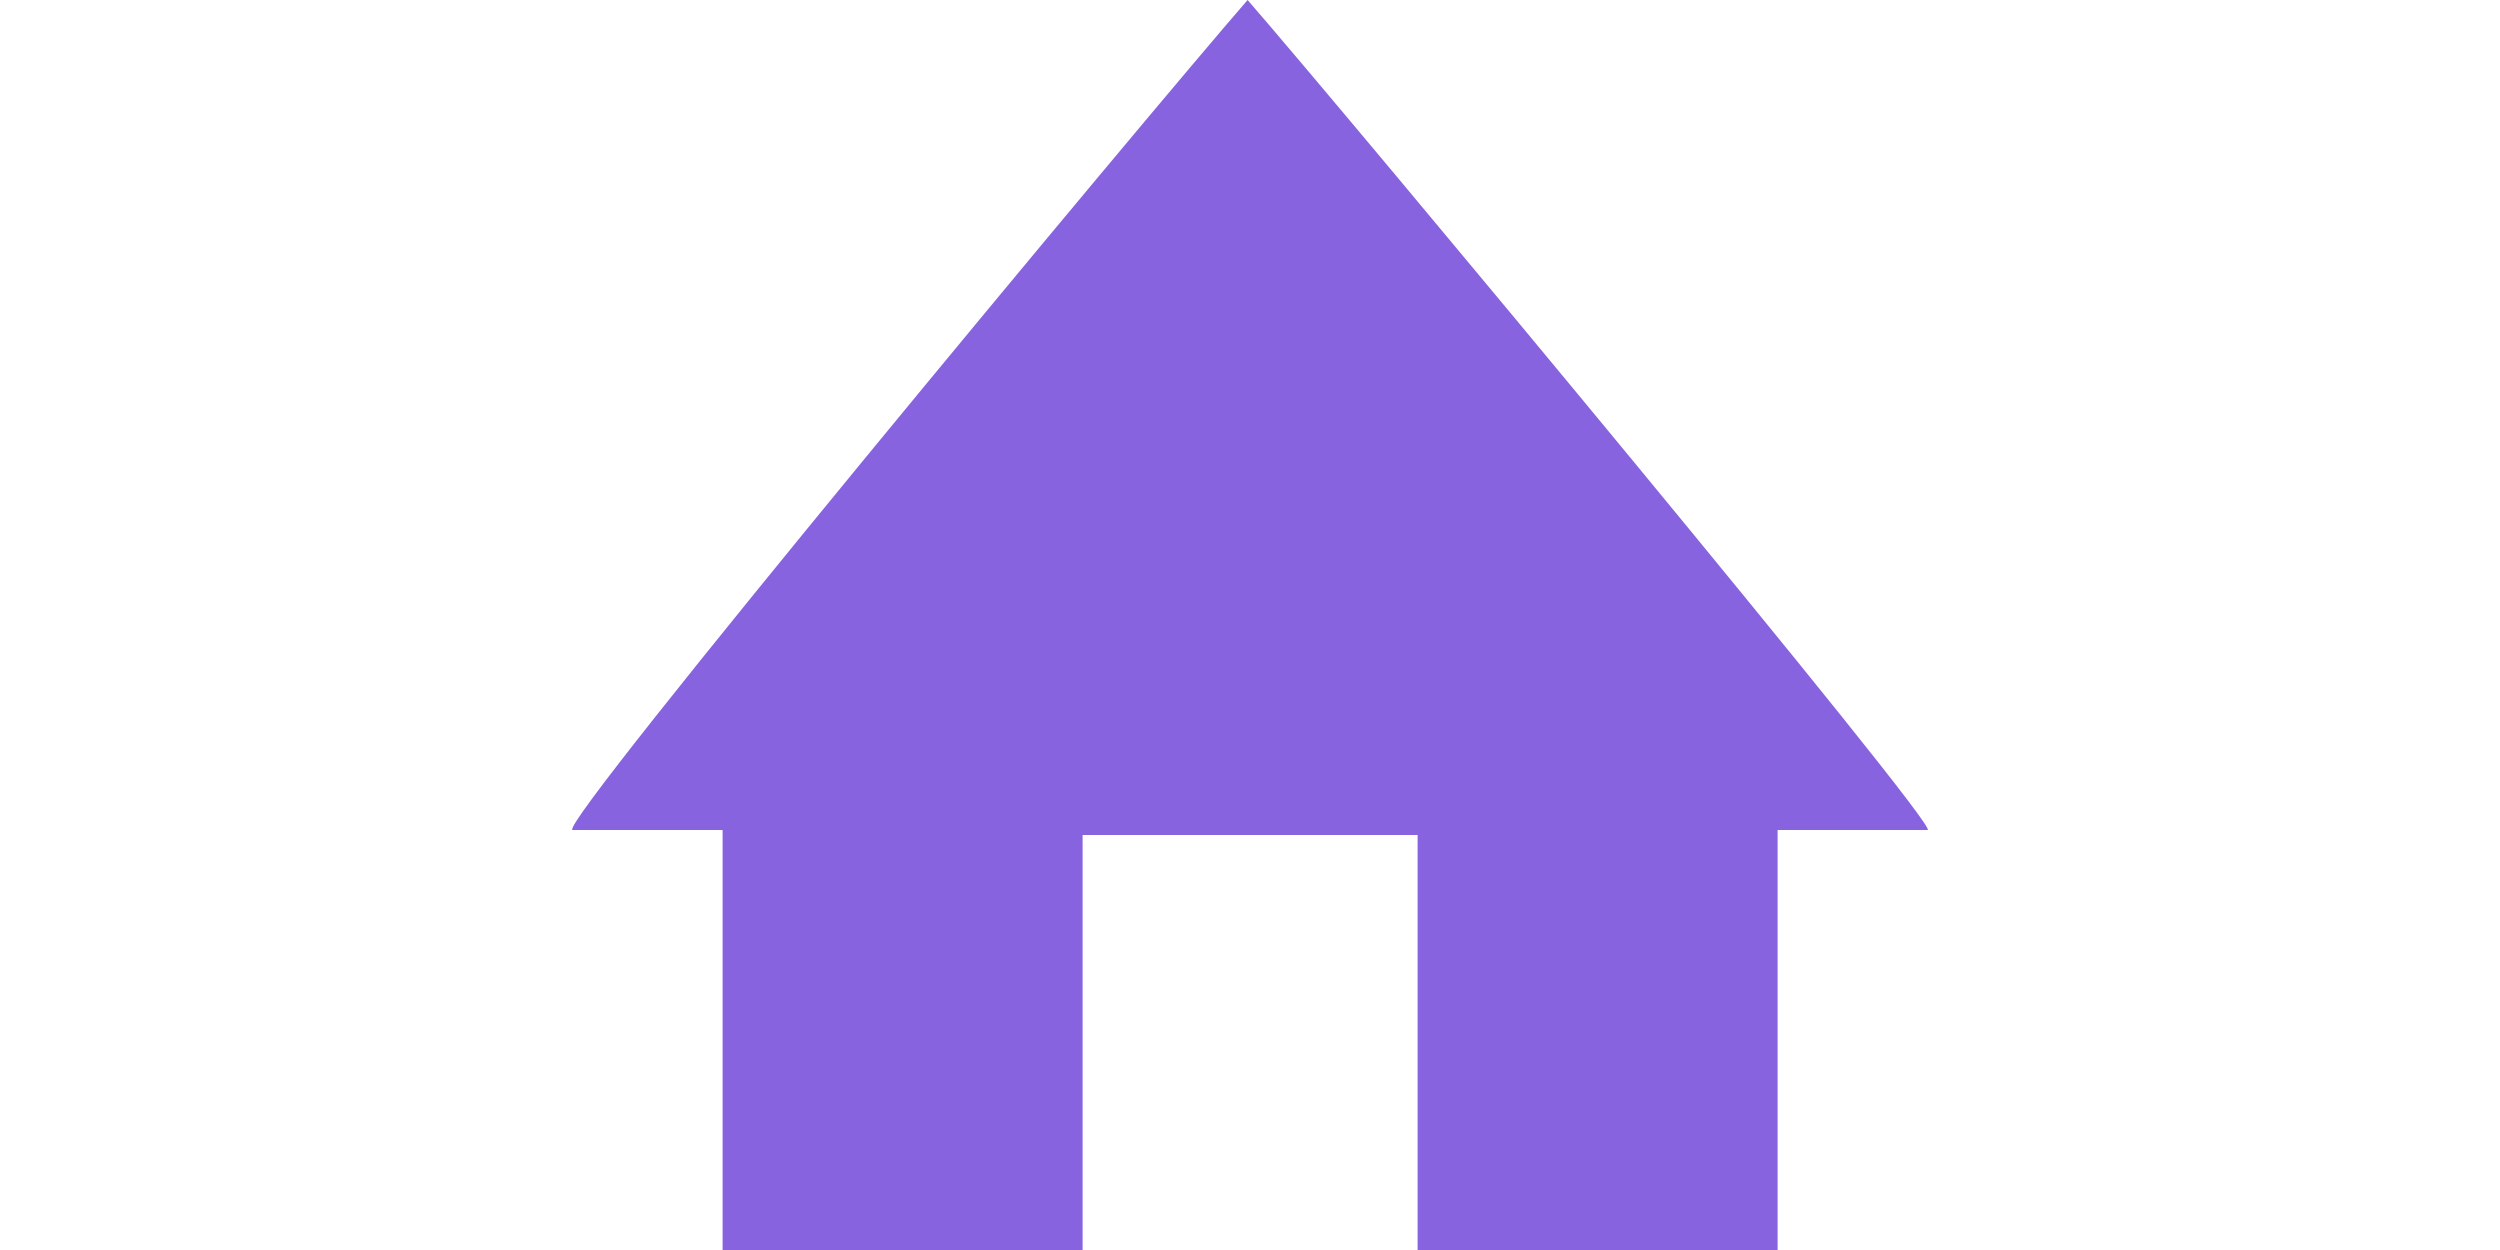
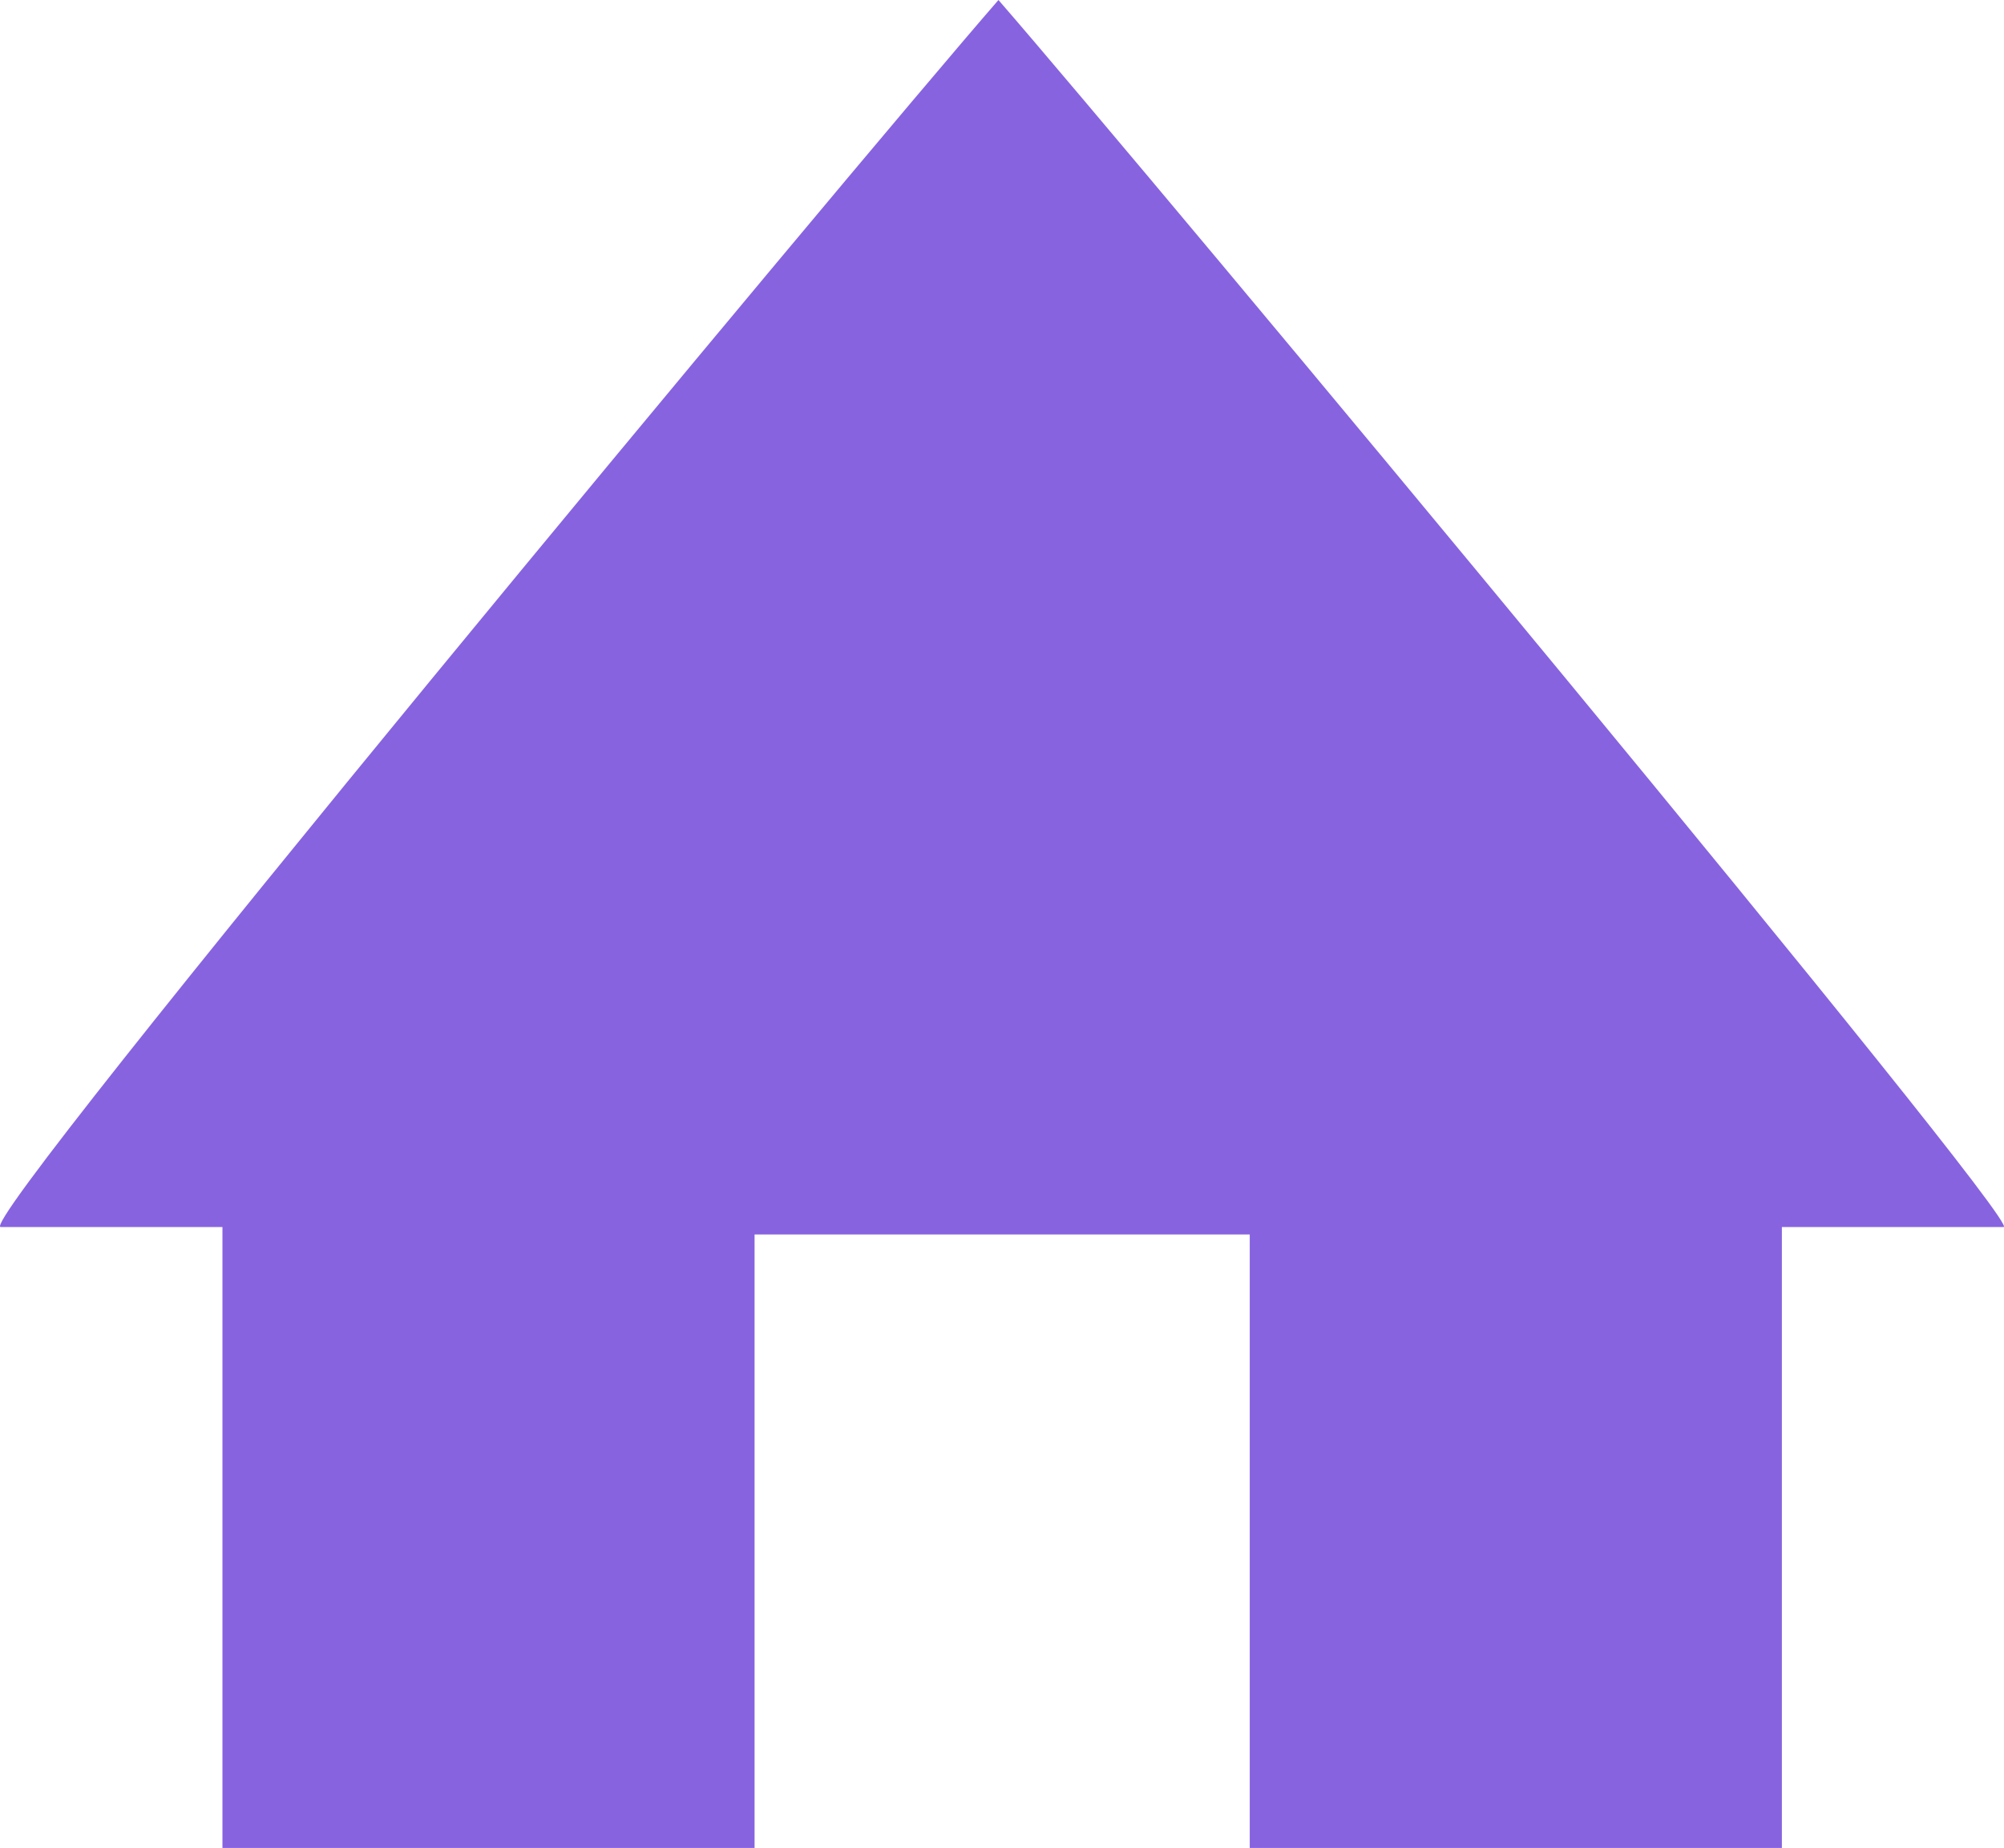
- <svg xmlns="http://www.w3.org/2000/svg" version="1.1" id="Layer_1" x="0px" y="0px" viewBox="-225 -112.5 500 250" enable-background="new -225 -112.5 500 250" xml:space="preserve">
-   <g>
-     <path id="XMLID_442_" fill="#8763E0" d="M24.521-112.5c-20,23-139,166-135,166h30v84H-8.479V54.5h33h34V137.5    h72v-84h30C163.521,53.5,44.521-89.5,24.521-112.5z" />
-   </g>
+ <svg xmlns="http://www.w3.org/2000/svg" enable-background="new -225 -112.5 500 250" height="250" viewBox="-225 -112.5 271.154 250" width="271.154">
+   <path d="m24.521-112.5c-20 23-139 166-135 166h30v84h72v-83h33 34v83h72v-84h30c3.0 0-116-143-136-166z" fill="#8763e0" transform="translate(-114.4229)" />
</svg>
